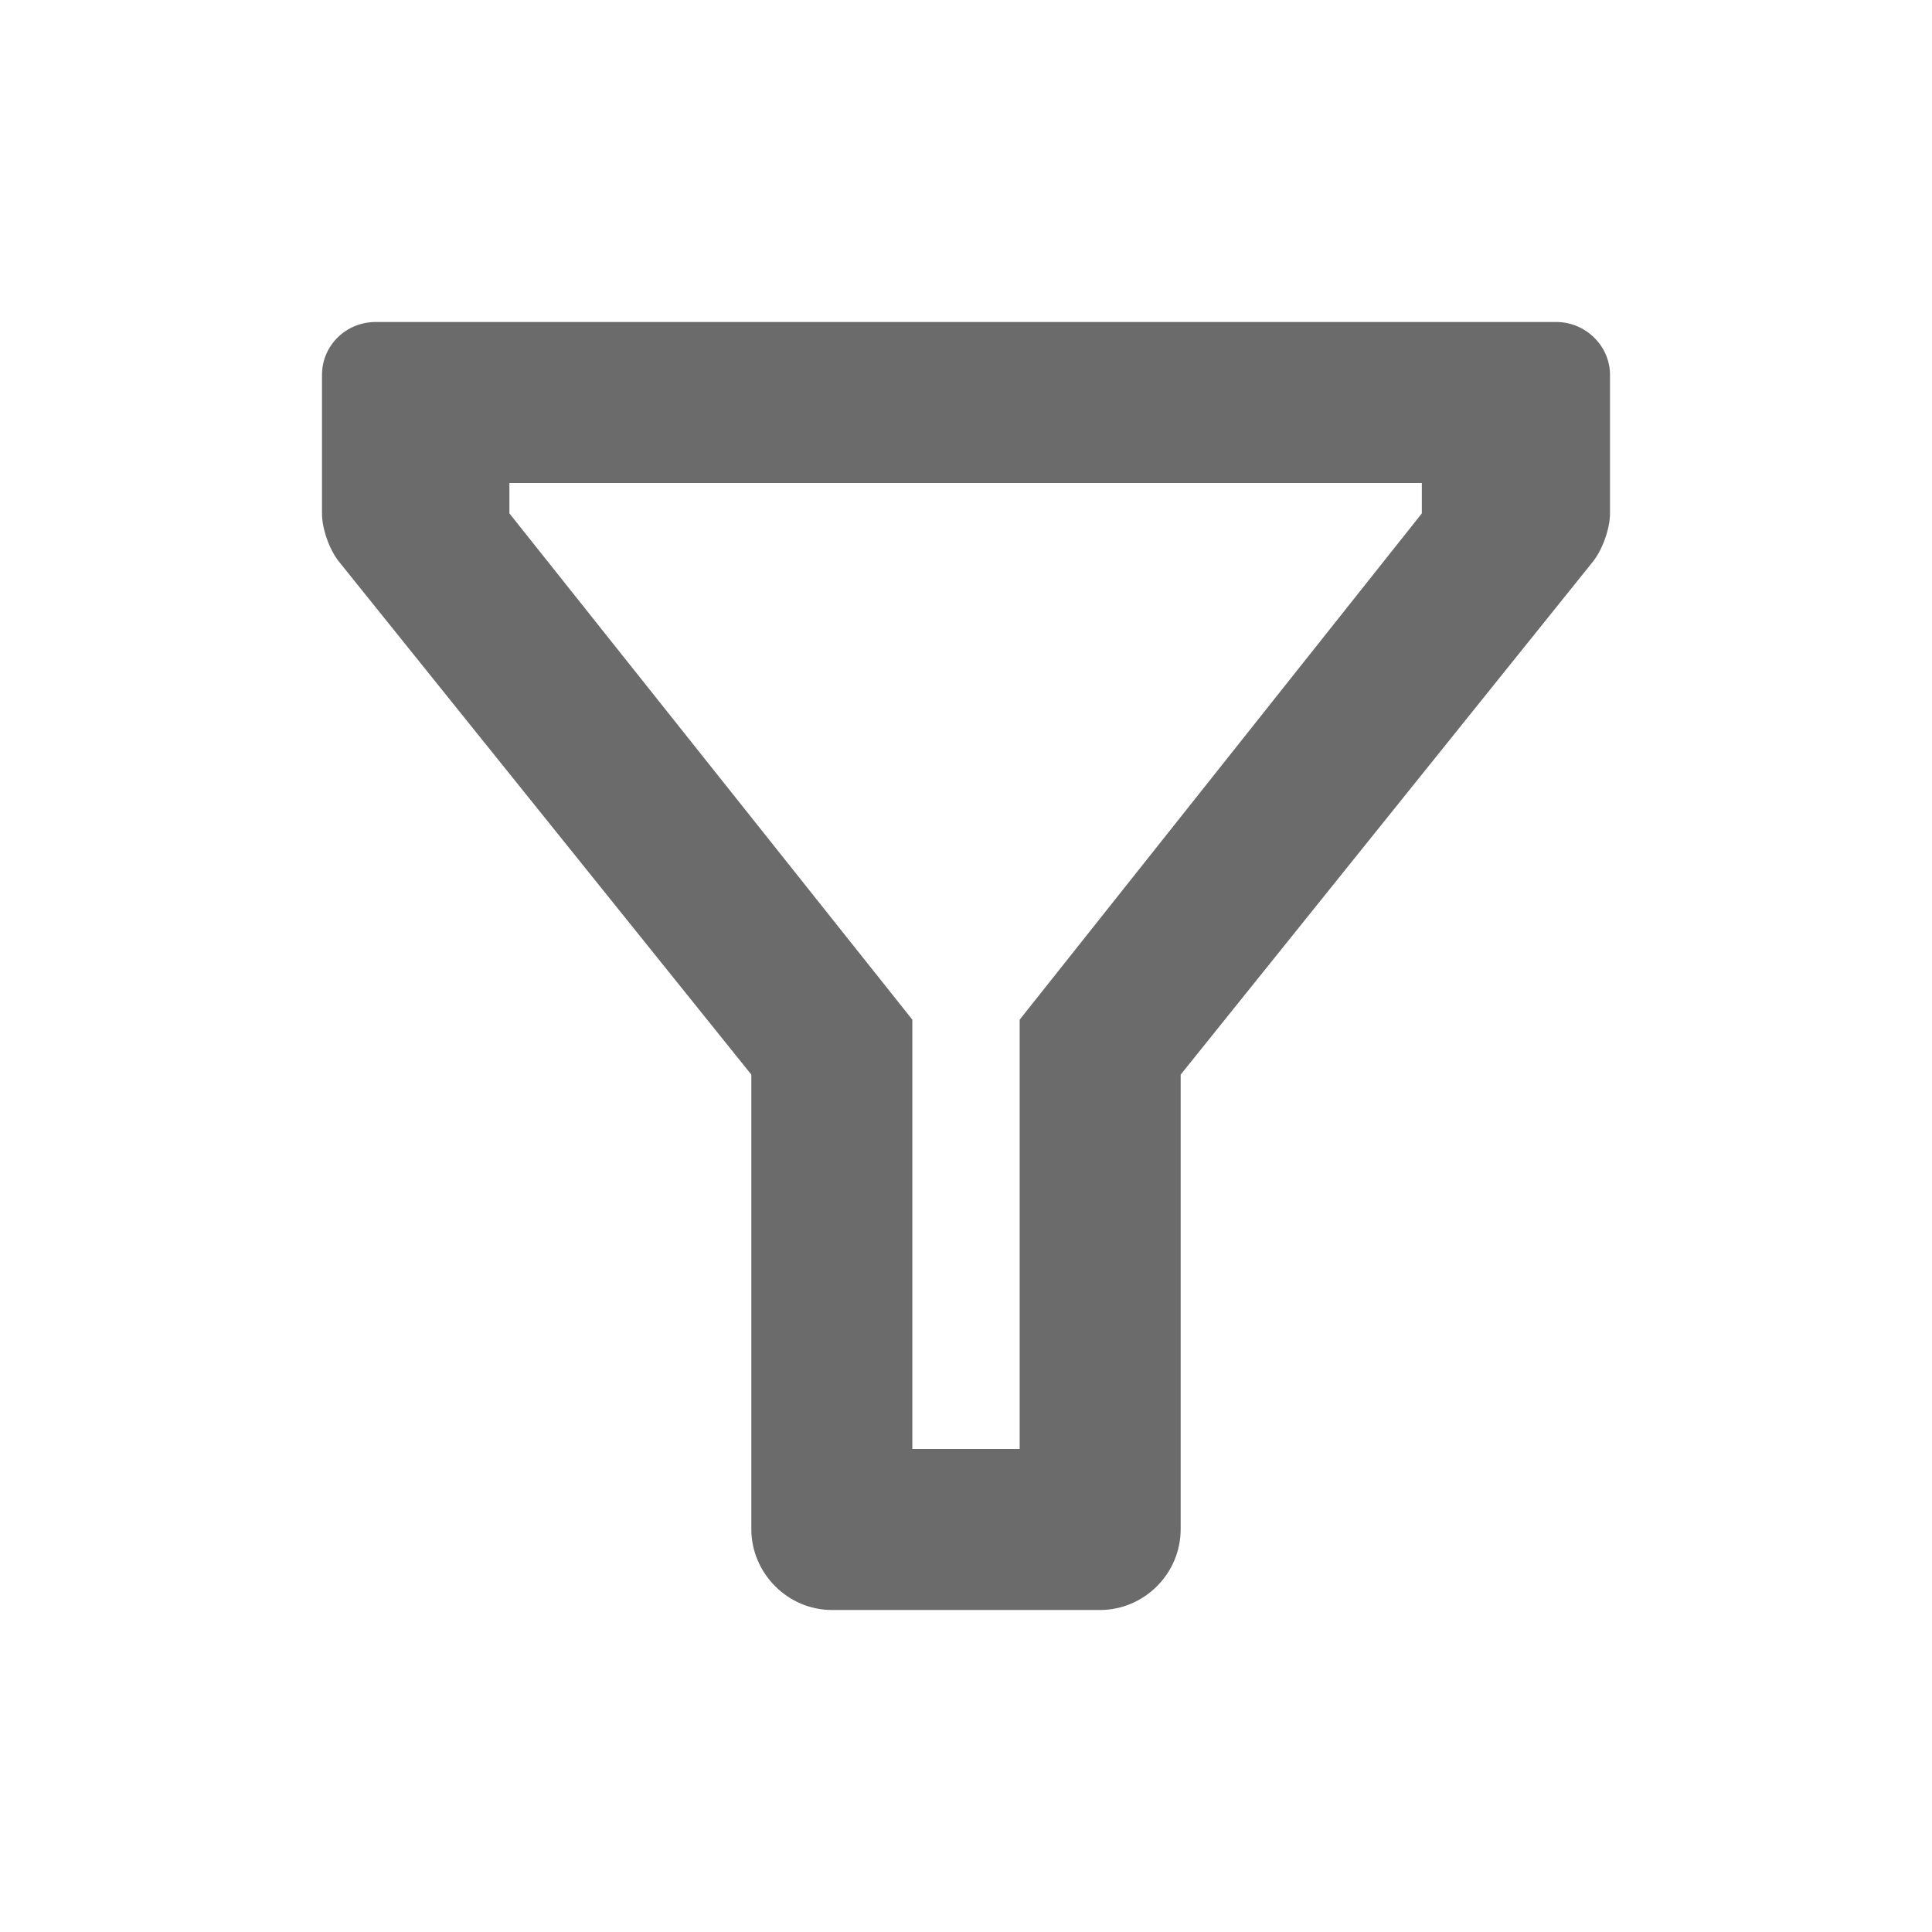
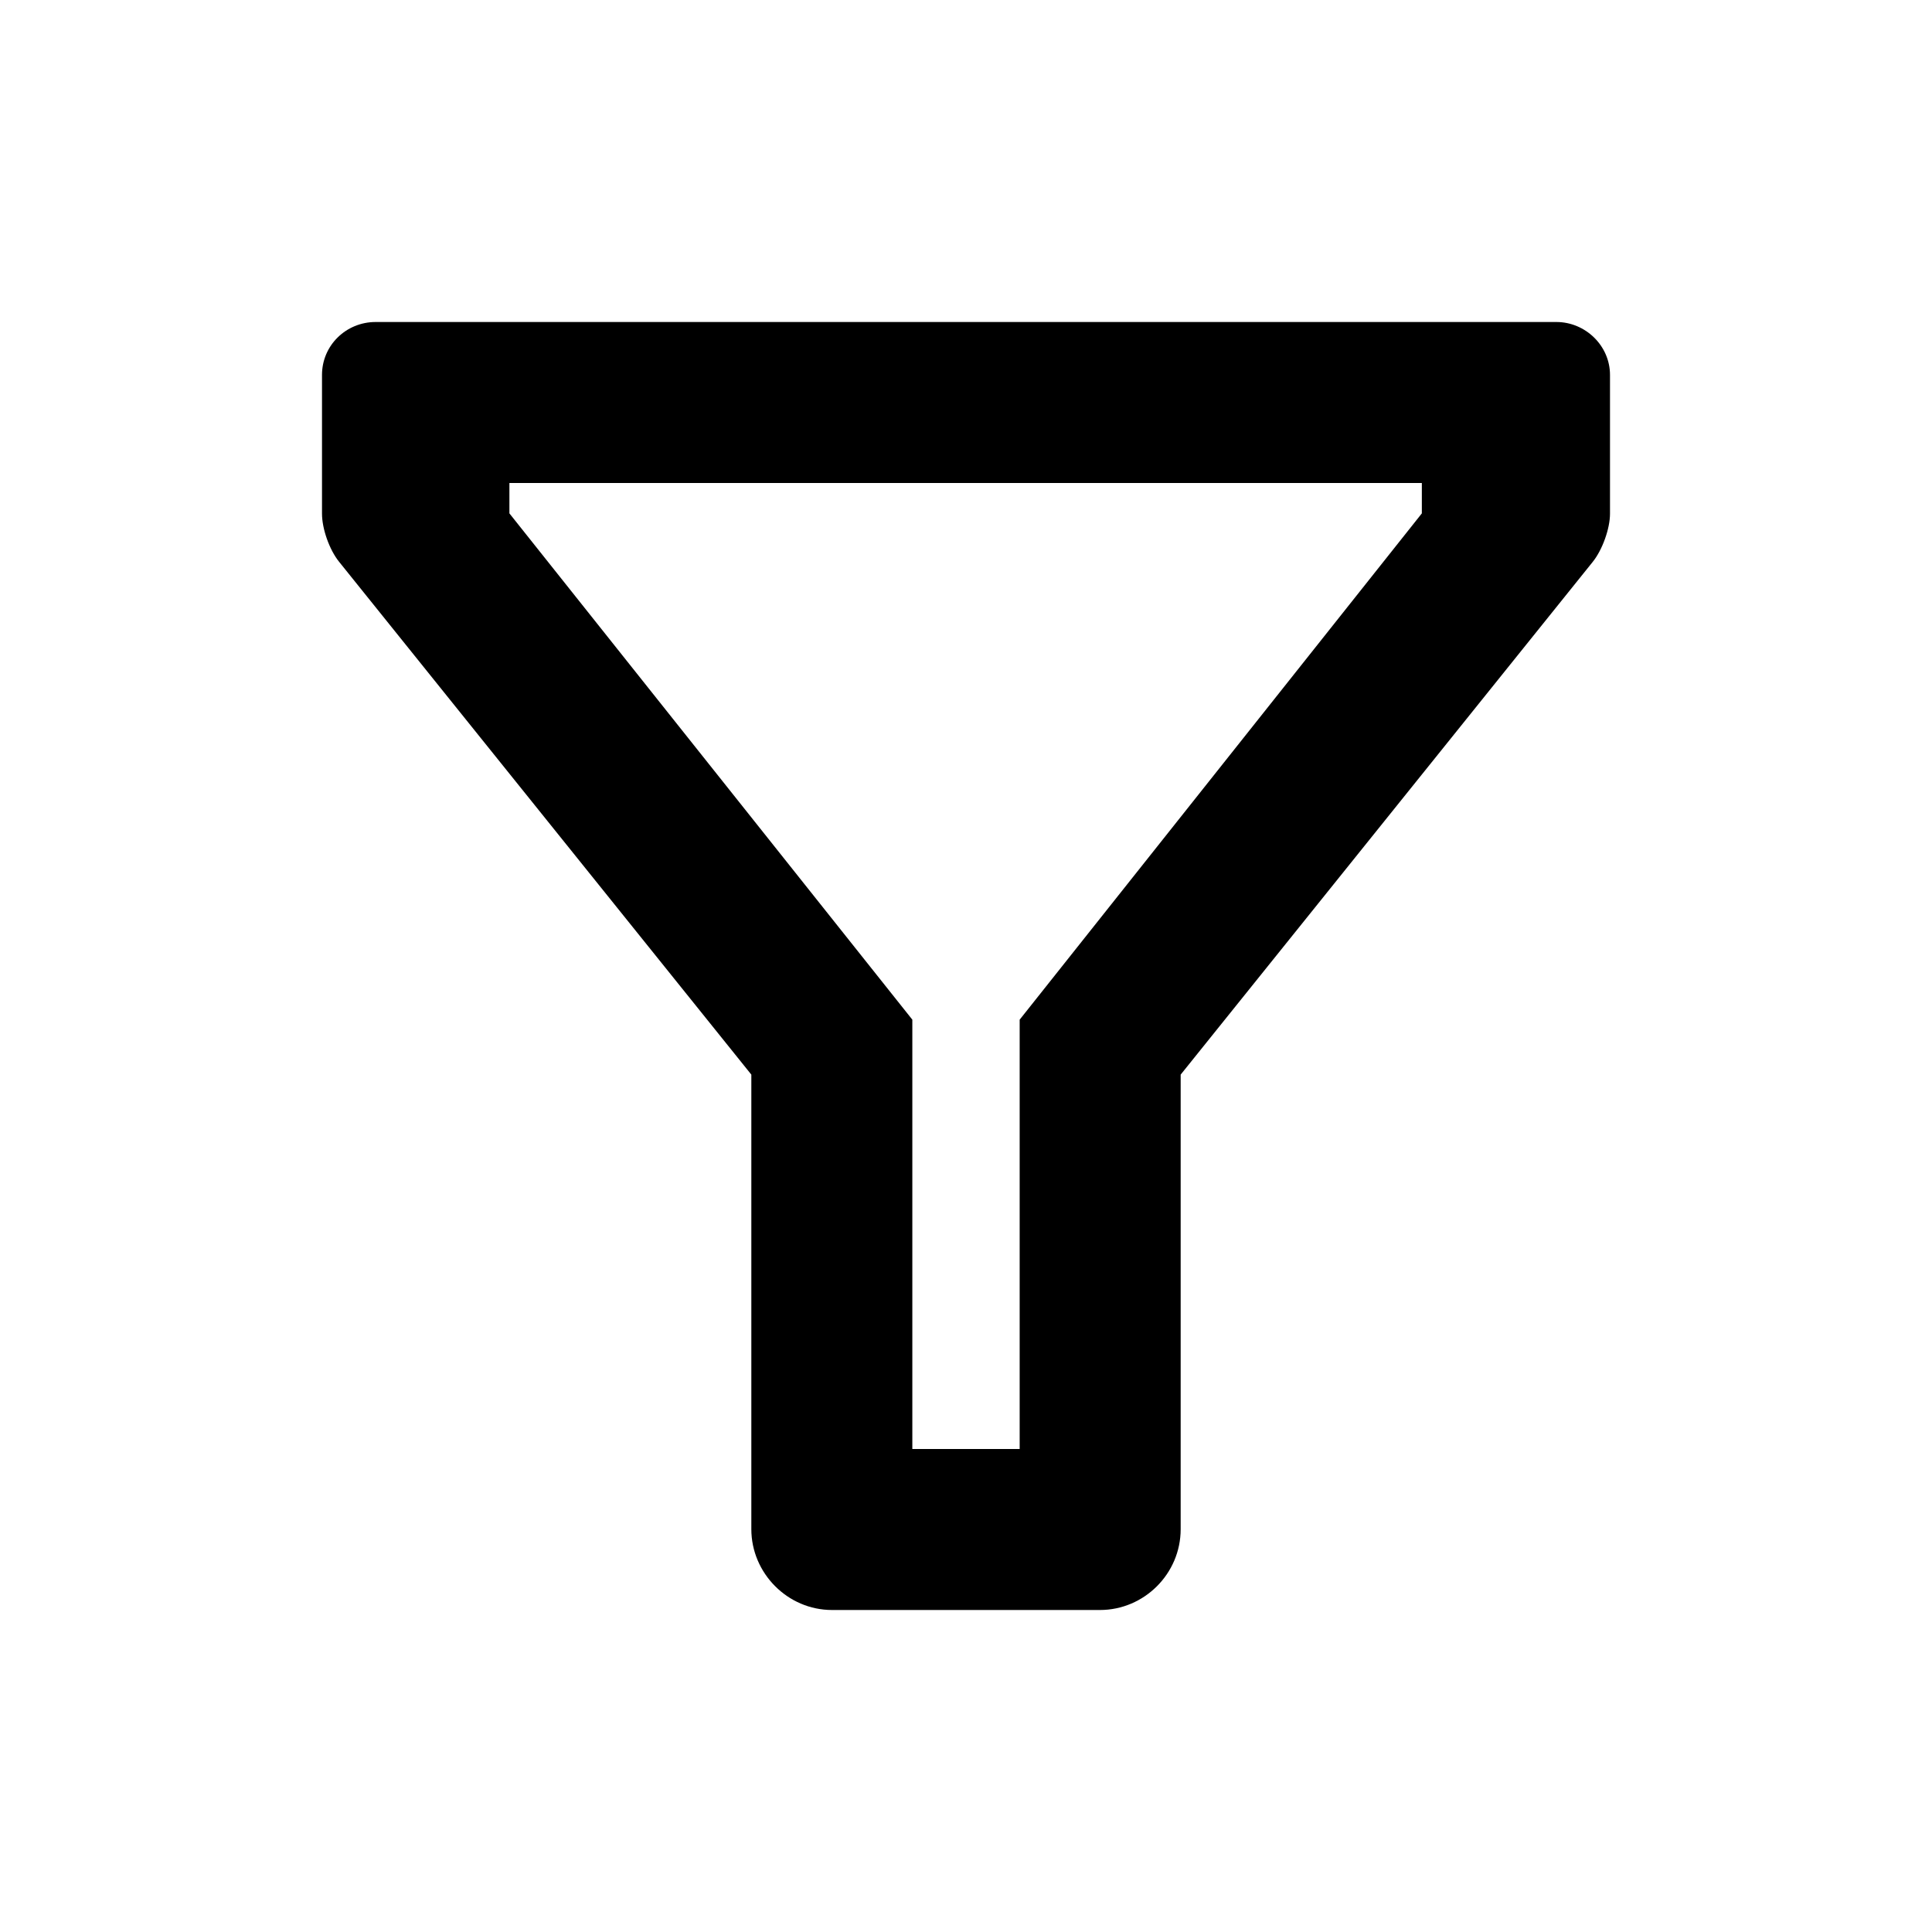
<svg xmlns="http://www.w3.org/2000/svg" width="18" height="18" viewBox="0 0 18 18" fill="none">
-   <path fill-rule="evenodd" clip-rule="evenodd" d="M7 10.012L3.16 5.235C3.067 5.12 3 4.924 3 4.786L3 3.493C3 3.218 3.224 3 3.5 3H14.5C14.771 3 15 3.221 15 3.493V4.786C15 4.926 14.928 5.125 14.839 5.235L11 10.012V14.247C11 14.663 10.659 15 10.248 15H7.752C7.337 15 7 14.656 7 14.247V10.012ZM8.5 9.5V13.5H9.5V9.5L13.247 4.783V4.5H4.746V4.783L8.5 9.5Z" fill="black" fill-opacity="0.58" />
+   <path fill-rule="evenodd" clip-rule="evenodd" d="M7 10.012L3.16 5.235C3.067 5.12 3 4.924 3 4.786L3 3.493C3 3.218 3.224 3 3.5 3H14.5C14.771 3 15 3.221 15 3.493V4.786C15 4.926 14.928 5.125 14.839 5.235L11 10.012V14.247C11 14.663 10.659 15 10.248 15H7.752C7.337 15 7 14.656 7 14.247V10.012ZM8.5 9.5V13.5H9.5V9.5L13.247 4.783V4.5H4.746V4.783L8.5 9.5Z" fill="black" />
</svg>
